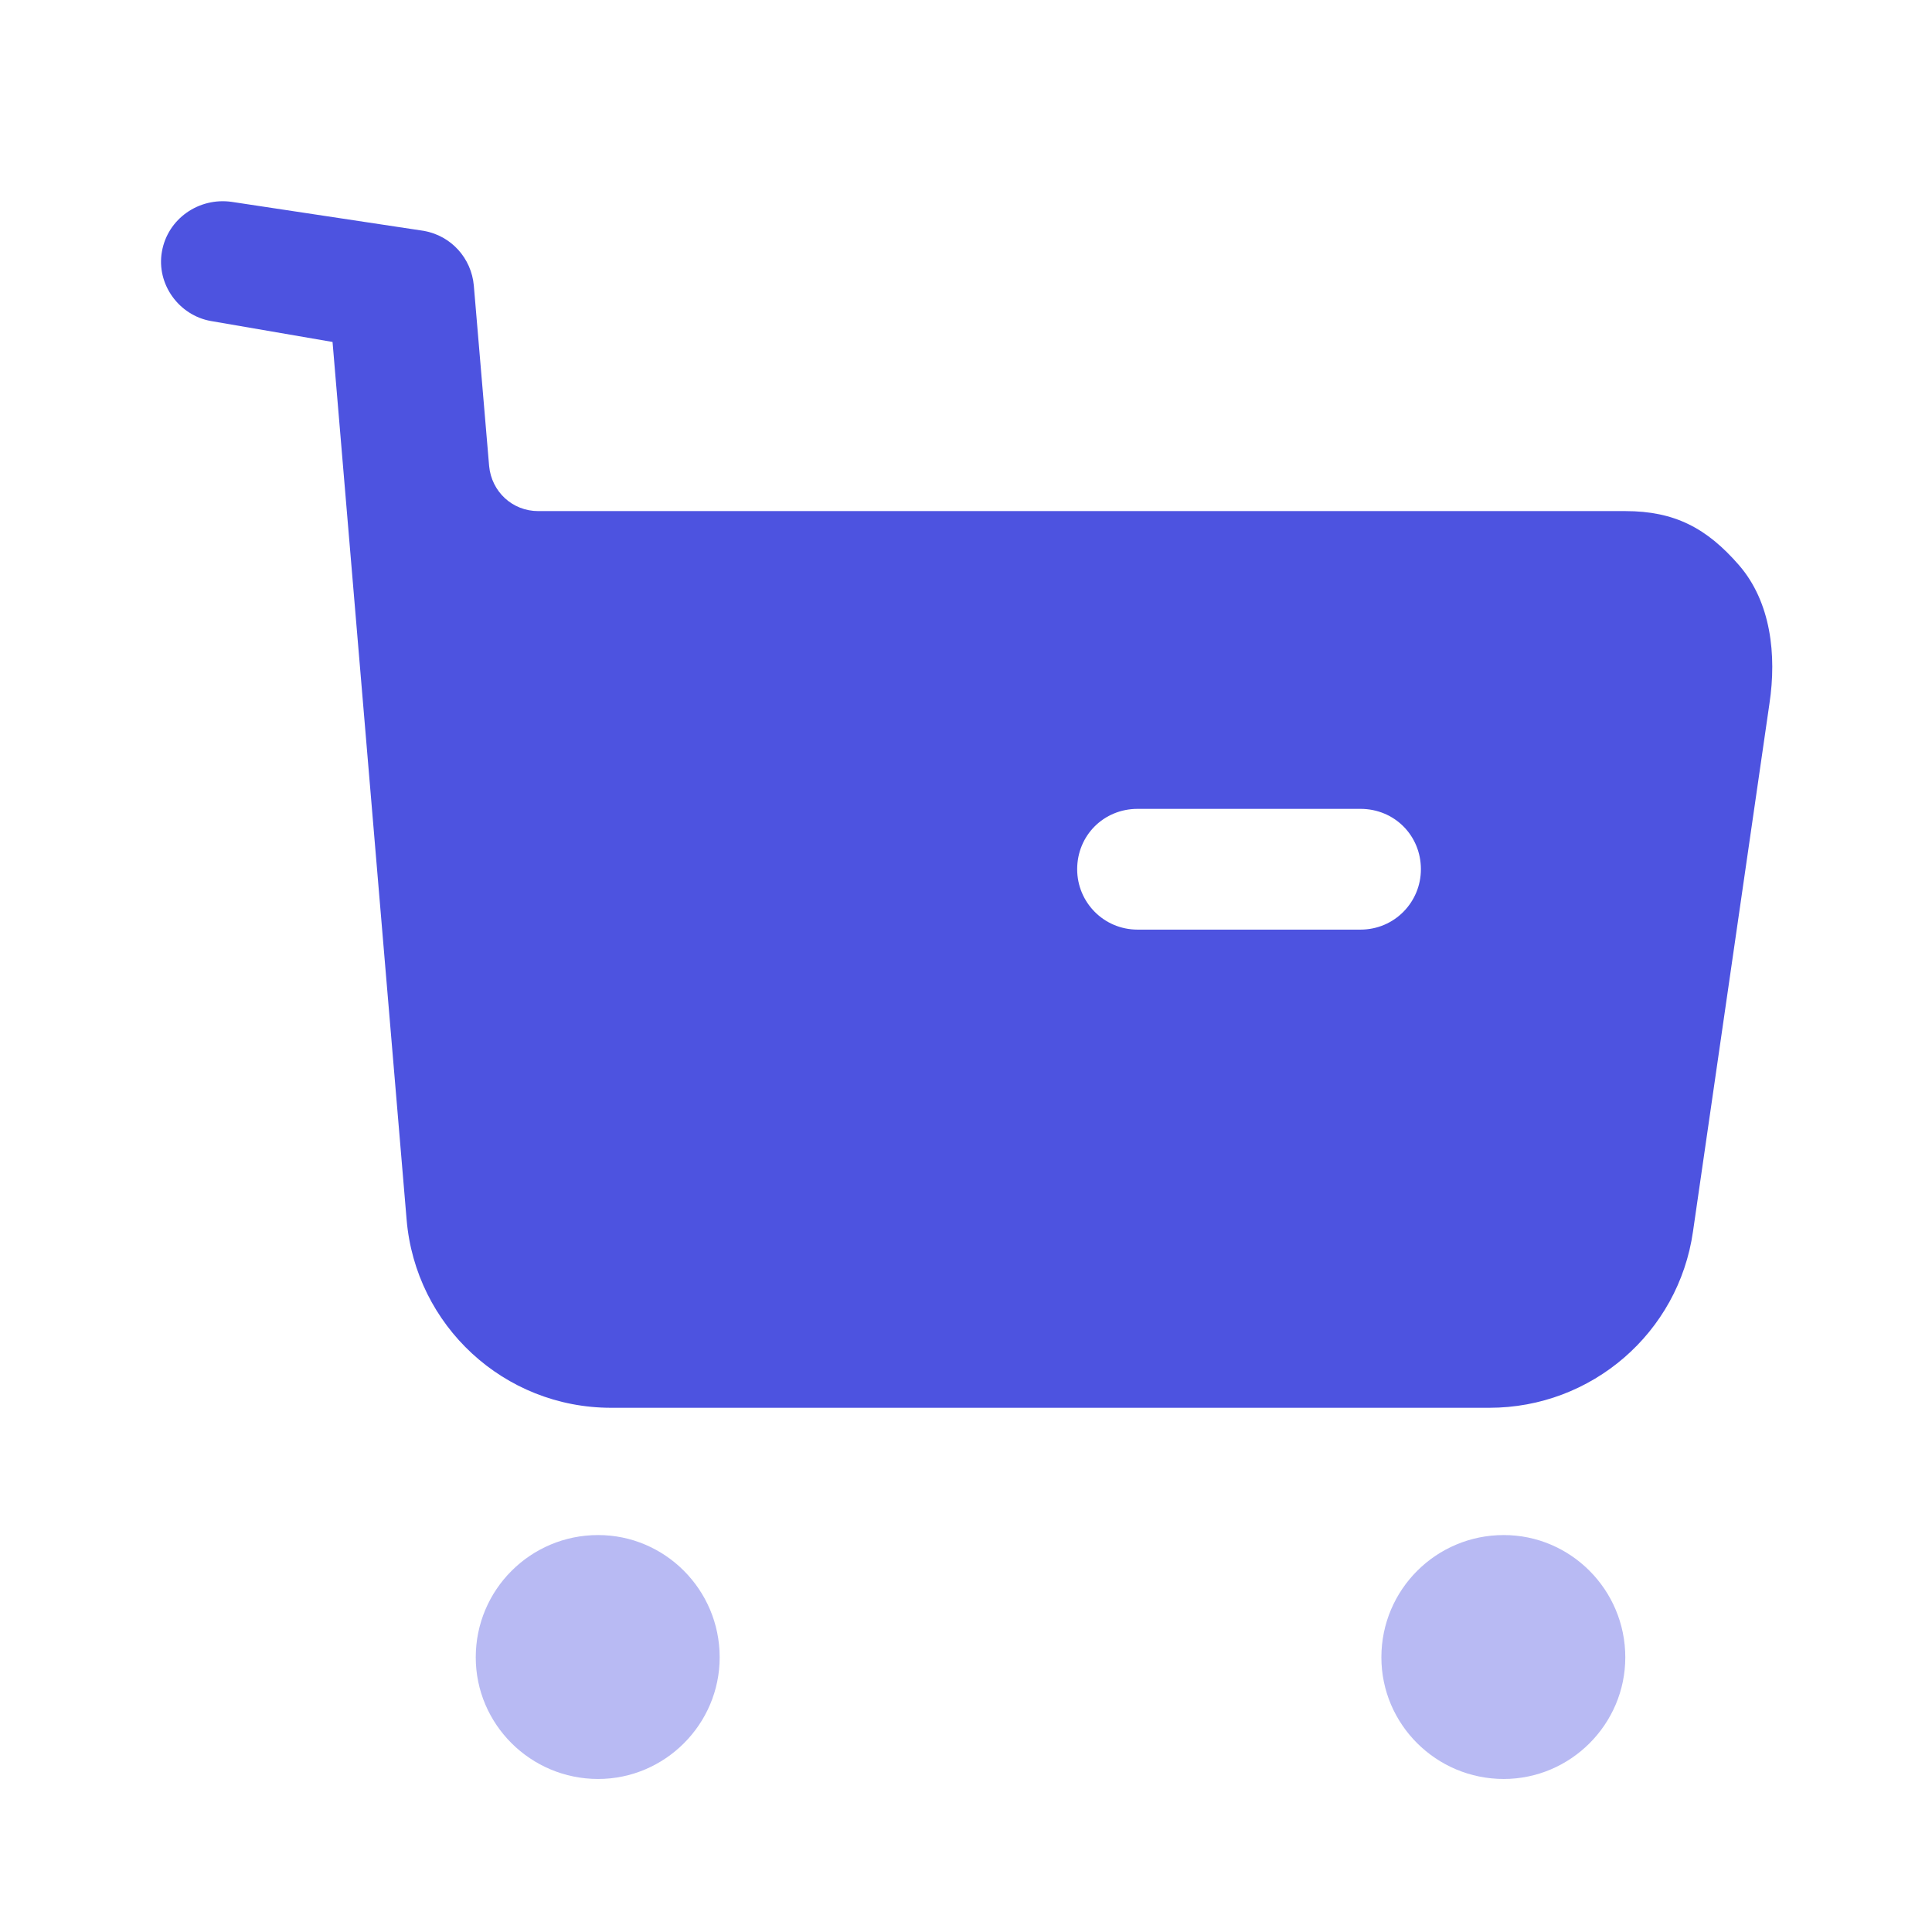
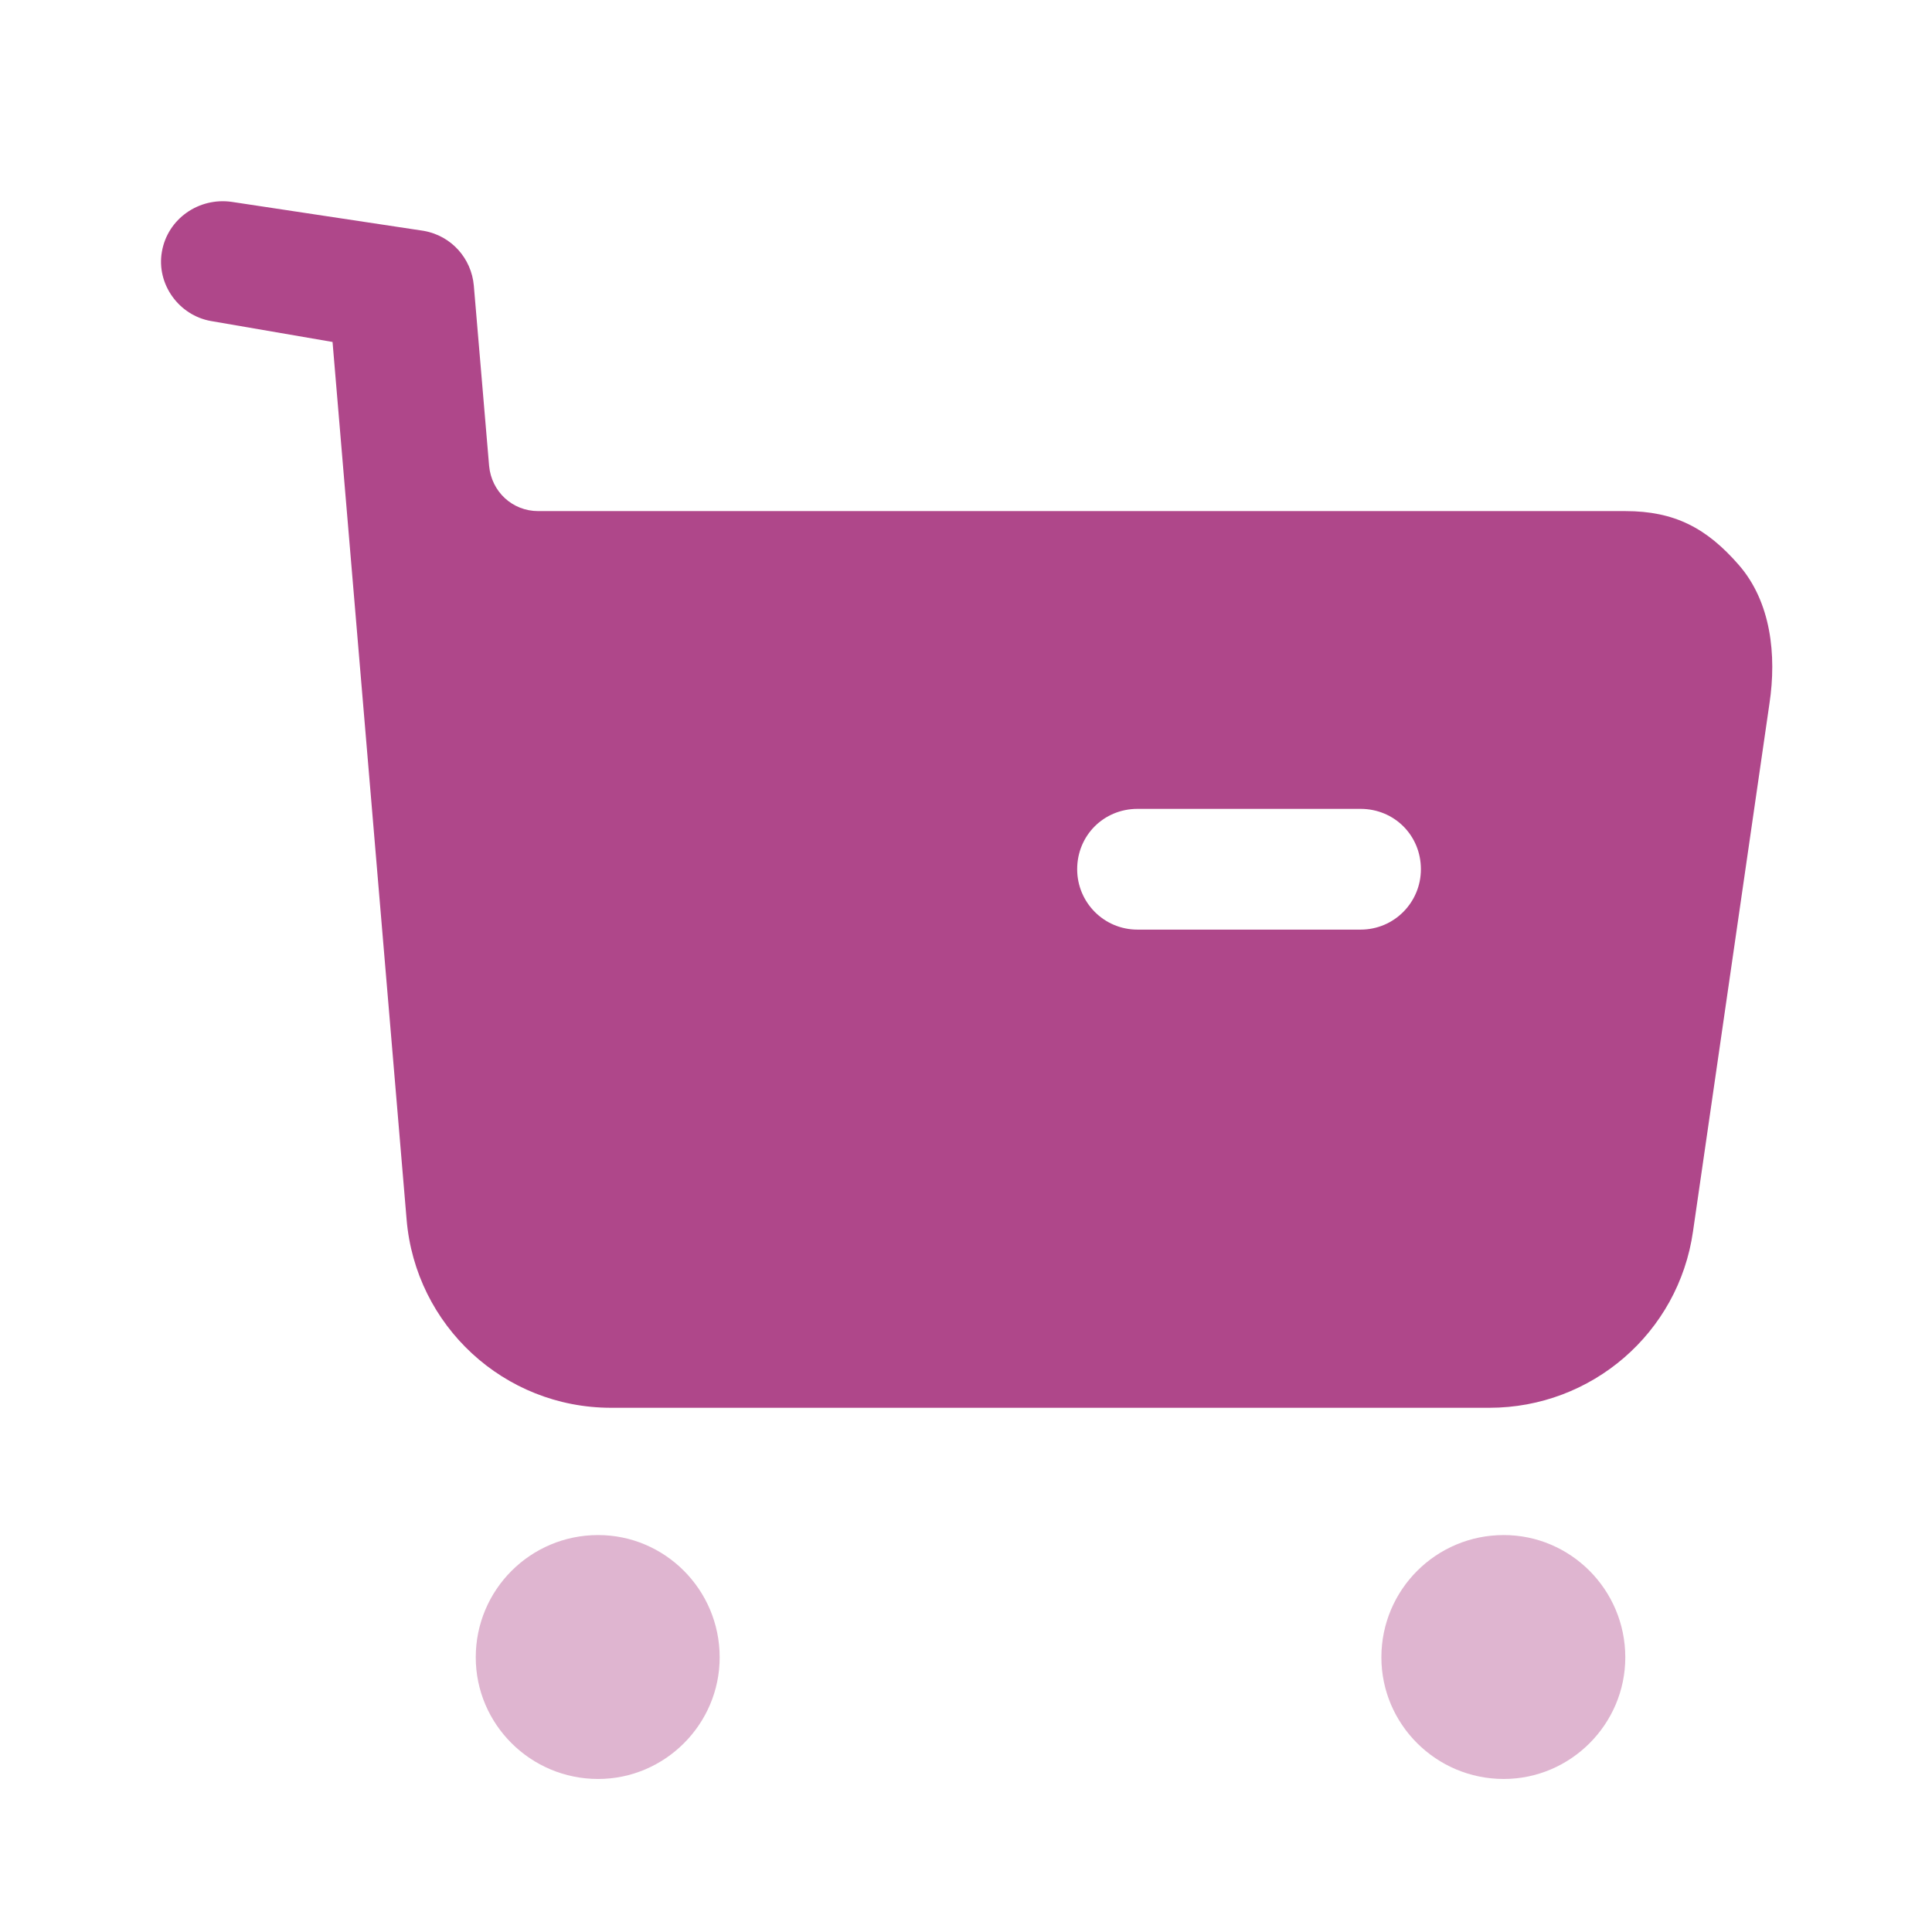
<svg xmlns="http://www.w3.org/2000/svg" width="24" height="24" viewBox="0 0 24 24" fill="none">
-   <path opacity="0.4" fill-rule="evenodd" clip-rule="evenodd" d="M5.91 20.588C5.91 19.748 6.59 19.069 7.43 19.069C8.26 19.069 8.94 19.748 8.94 20.588C8.94 21.419 8.26 22.099 7.43 22.099C6.59 22.099 5.91 21.419 5.91 20.588ZM17.16 20.588C17.16 19.748 17.84 19.069 18.68 19.069C19.51 19.069 20.19 19.748 20.19 20.588C20.19 21.419 19.51 22.099 18.68 22.099C17.84 22.099 17.16 21.419 17.16 20.588Z" fill="#4D53E0" />
-   <path fill-rule="evenodd" clip-rule="evenodd" d="M20.191 6.349C20.801 6.349 21.201 6.559 21.601 7.019C22.001 7.479 22.071 8.139 21.981 8.738L21.031 15.298C20.851 16.559 19.771 17.488 18.501 17.488H7.591C6.261 17.488 5.161 16.468 5.051 15.149L4.131 4.248L2.621 3.988C2.221 3.918 1.941 3.528 2.011 3.128C2.081 2.718 2.471 2.448 2.881 2.508L5.266 2.868C5.606 2.929 5.856 3.208 5.886 3.548L6.076 5.788C6.106 6.109 6.366 6.349 6.686 6.349H20.191ZM14.131 11.548H16.901C17.321 11.548 17.651 11.208 17.651 10.798C17.651 10.378 17.321 10.048 16.901 10.048H14.131C13.711 10.048 13.381 10.378 13.381 10.798C13.381 11.208 13.711 11.548 14.131 11.548Z" fill="#4D53E0" />
+   <path opacity="0.4" fill-rule="evenodd" clip-rule="evenodd" d="M5.91 20.588C5.91 19.748 6.59 19.069 7.43 19.069C8.26 19.069 8.94 19.748 8.94 20.588C8.94 21.419 8.26 22.099 7.43 22.099C6.59 22.099 5.91 21.419 5.91 20.588ZM17.16 20.588C17.16 19.748 17.84 19.069 18.68 19.069C19.51 19.069 20.19 19.748 20.19 20.588C20.19 21.419 19.51 22.099 18.68 22.099C17.84 22.099 17.16 21.419 17.16 20.588Z" fill="#AF478A" />
+   <path fill-rule="evenodd" clip-rule="evenodd" d="M20.191 6.349C20.801 6.349 21.201 6.559 21.601 7.019C22.001 7.479 22.071 8.139 21.981 8.738L21.031 15.298C20.851 16.559 19.771 17.488 18.501 17.488H7.591C6.261 17.488 5.161 16.468 5.051 15.149L4.131 4.248L2.621 3.988C2.221 3.918 1.941 3.528 2.011 3.128C2.081 2.718 2.471 2.448 2.881 2.508L5.266 2.868C5.606 2.929 5.856 3.208 5.886 3.548L6.076 5.788C6.106 6.109 6.366 6.349 6.686 6.349H20.191ZM14.131 11.548H16.901C17.321 11.548 17.651 11.208 17.651 10.798C17.651 10.378 17.321 10.048 16.901 10.048H14.131C13.711 10.048 13.381 10.378 13.381 10.798C13.381 11.208 13.711 11.548 14.131 11.548Z" fill="#AF478A" />
</svg>
